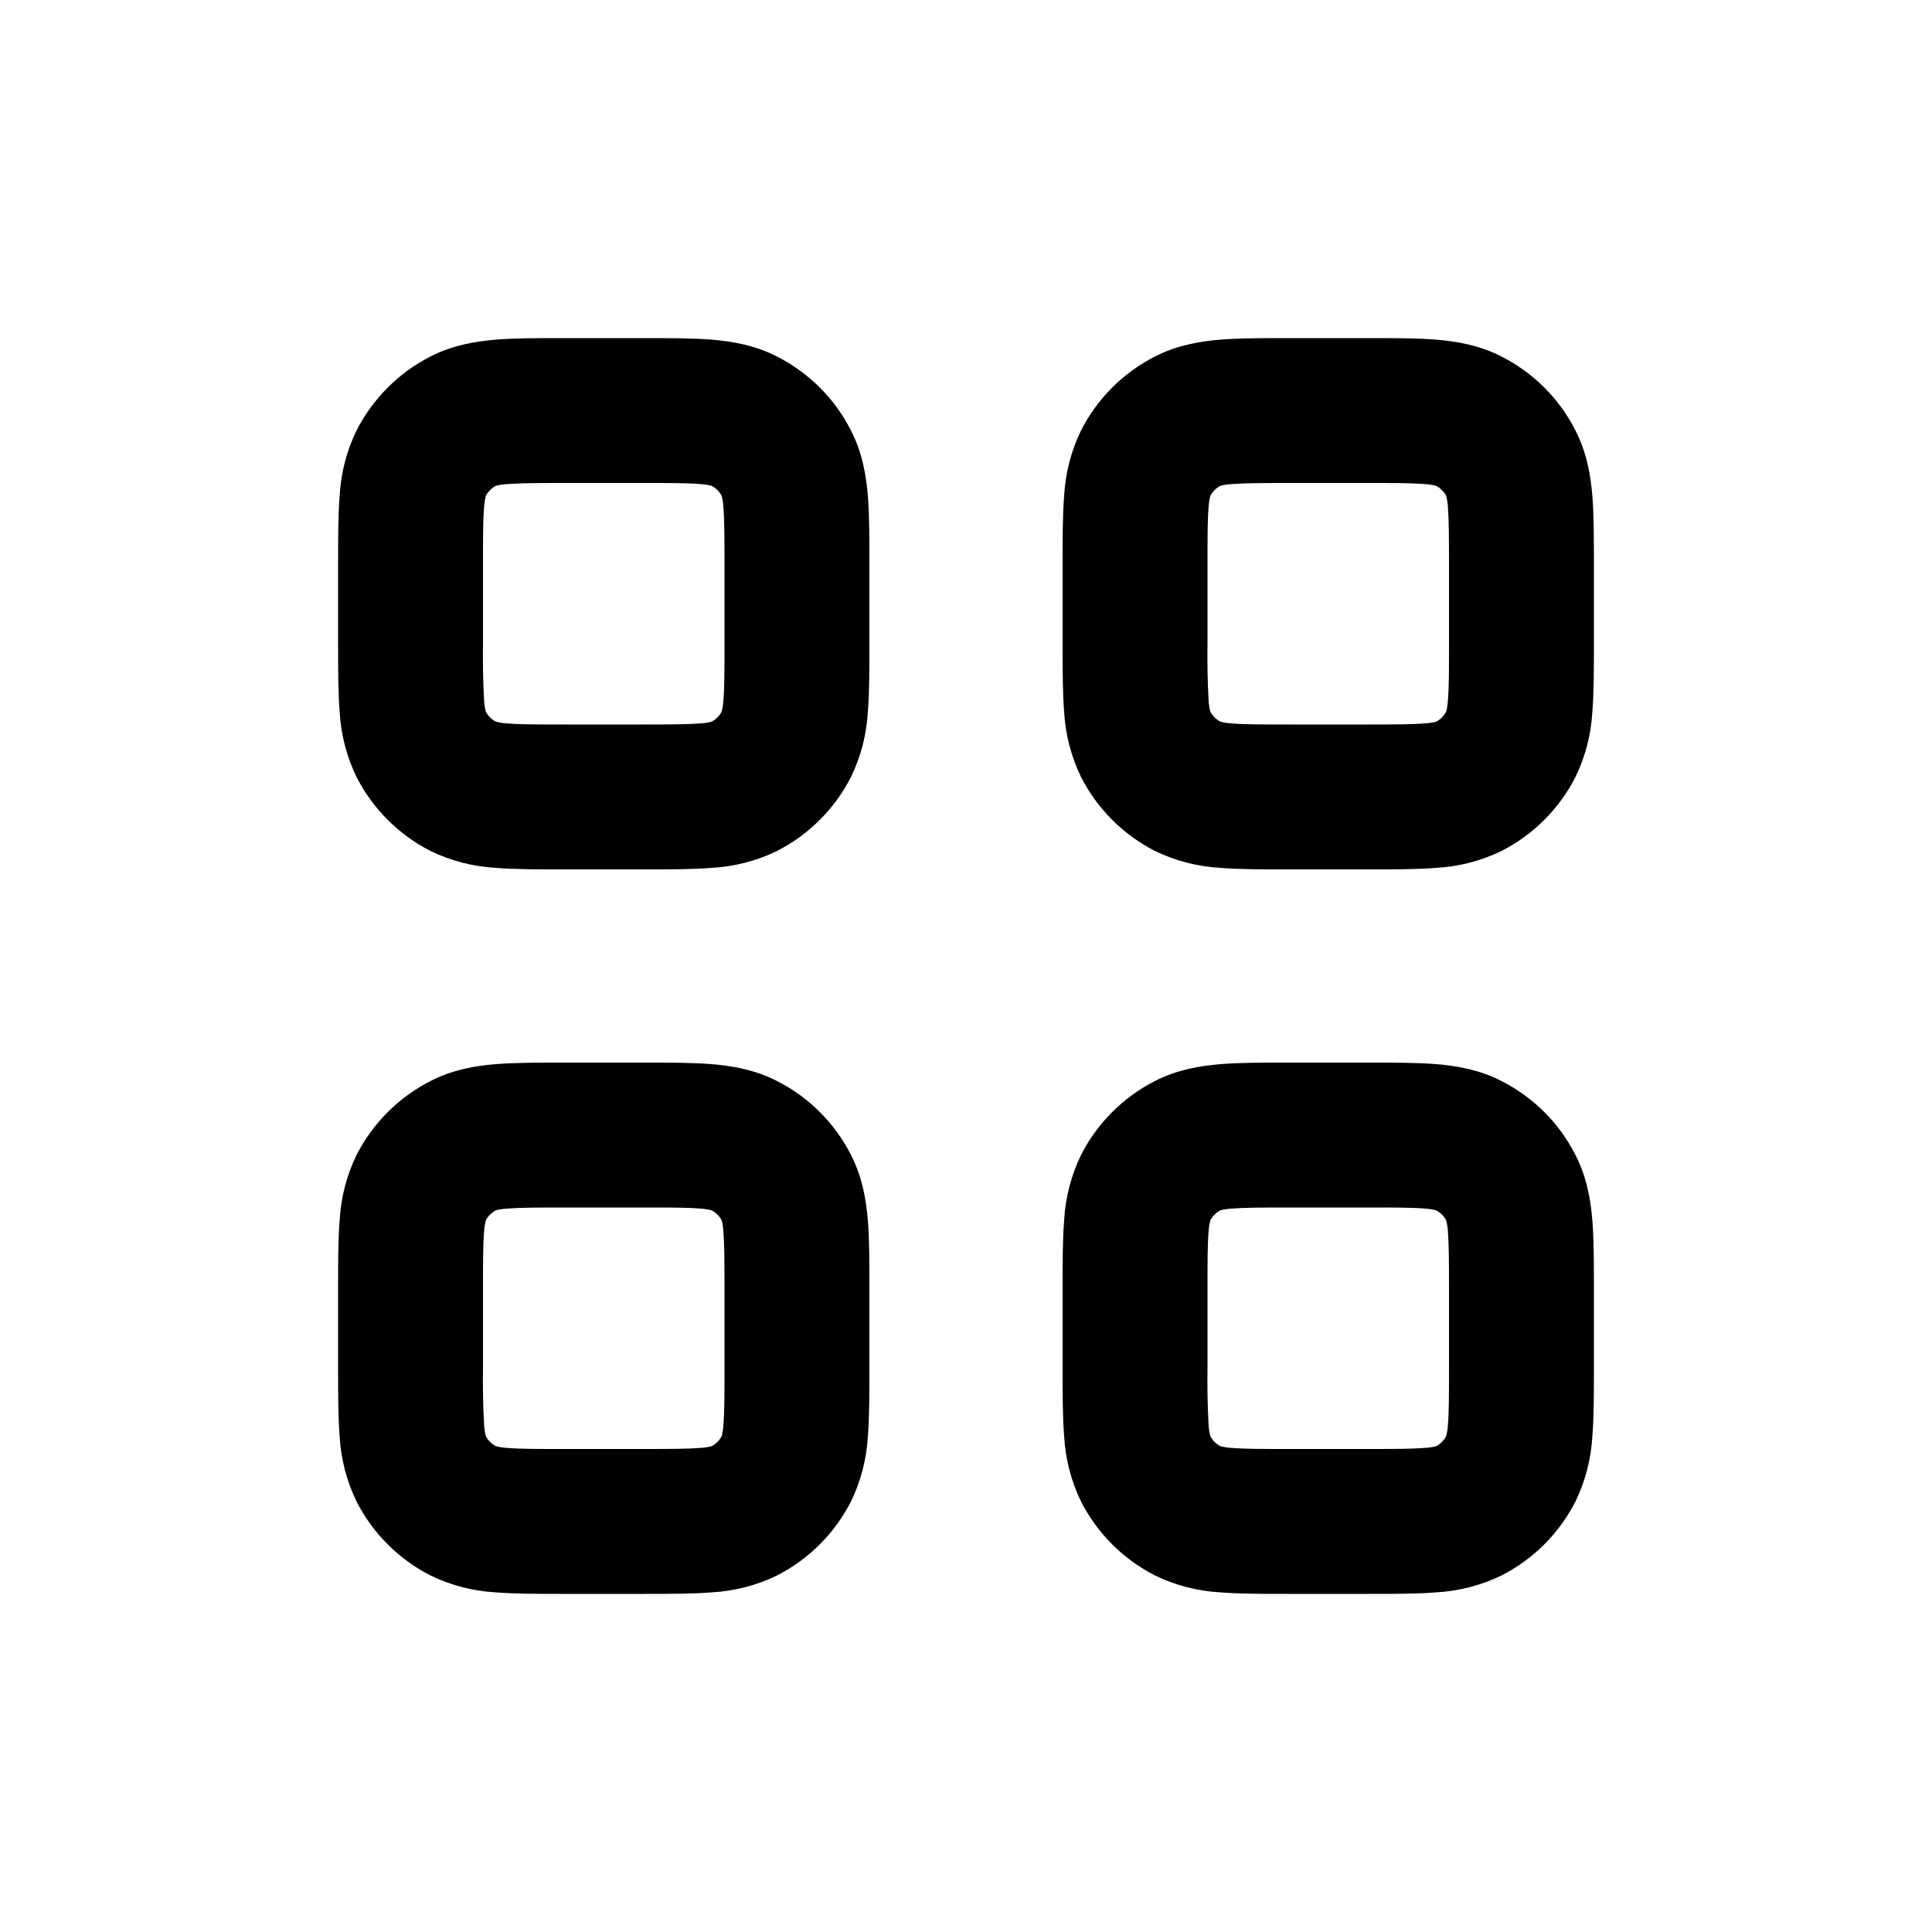
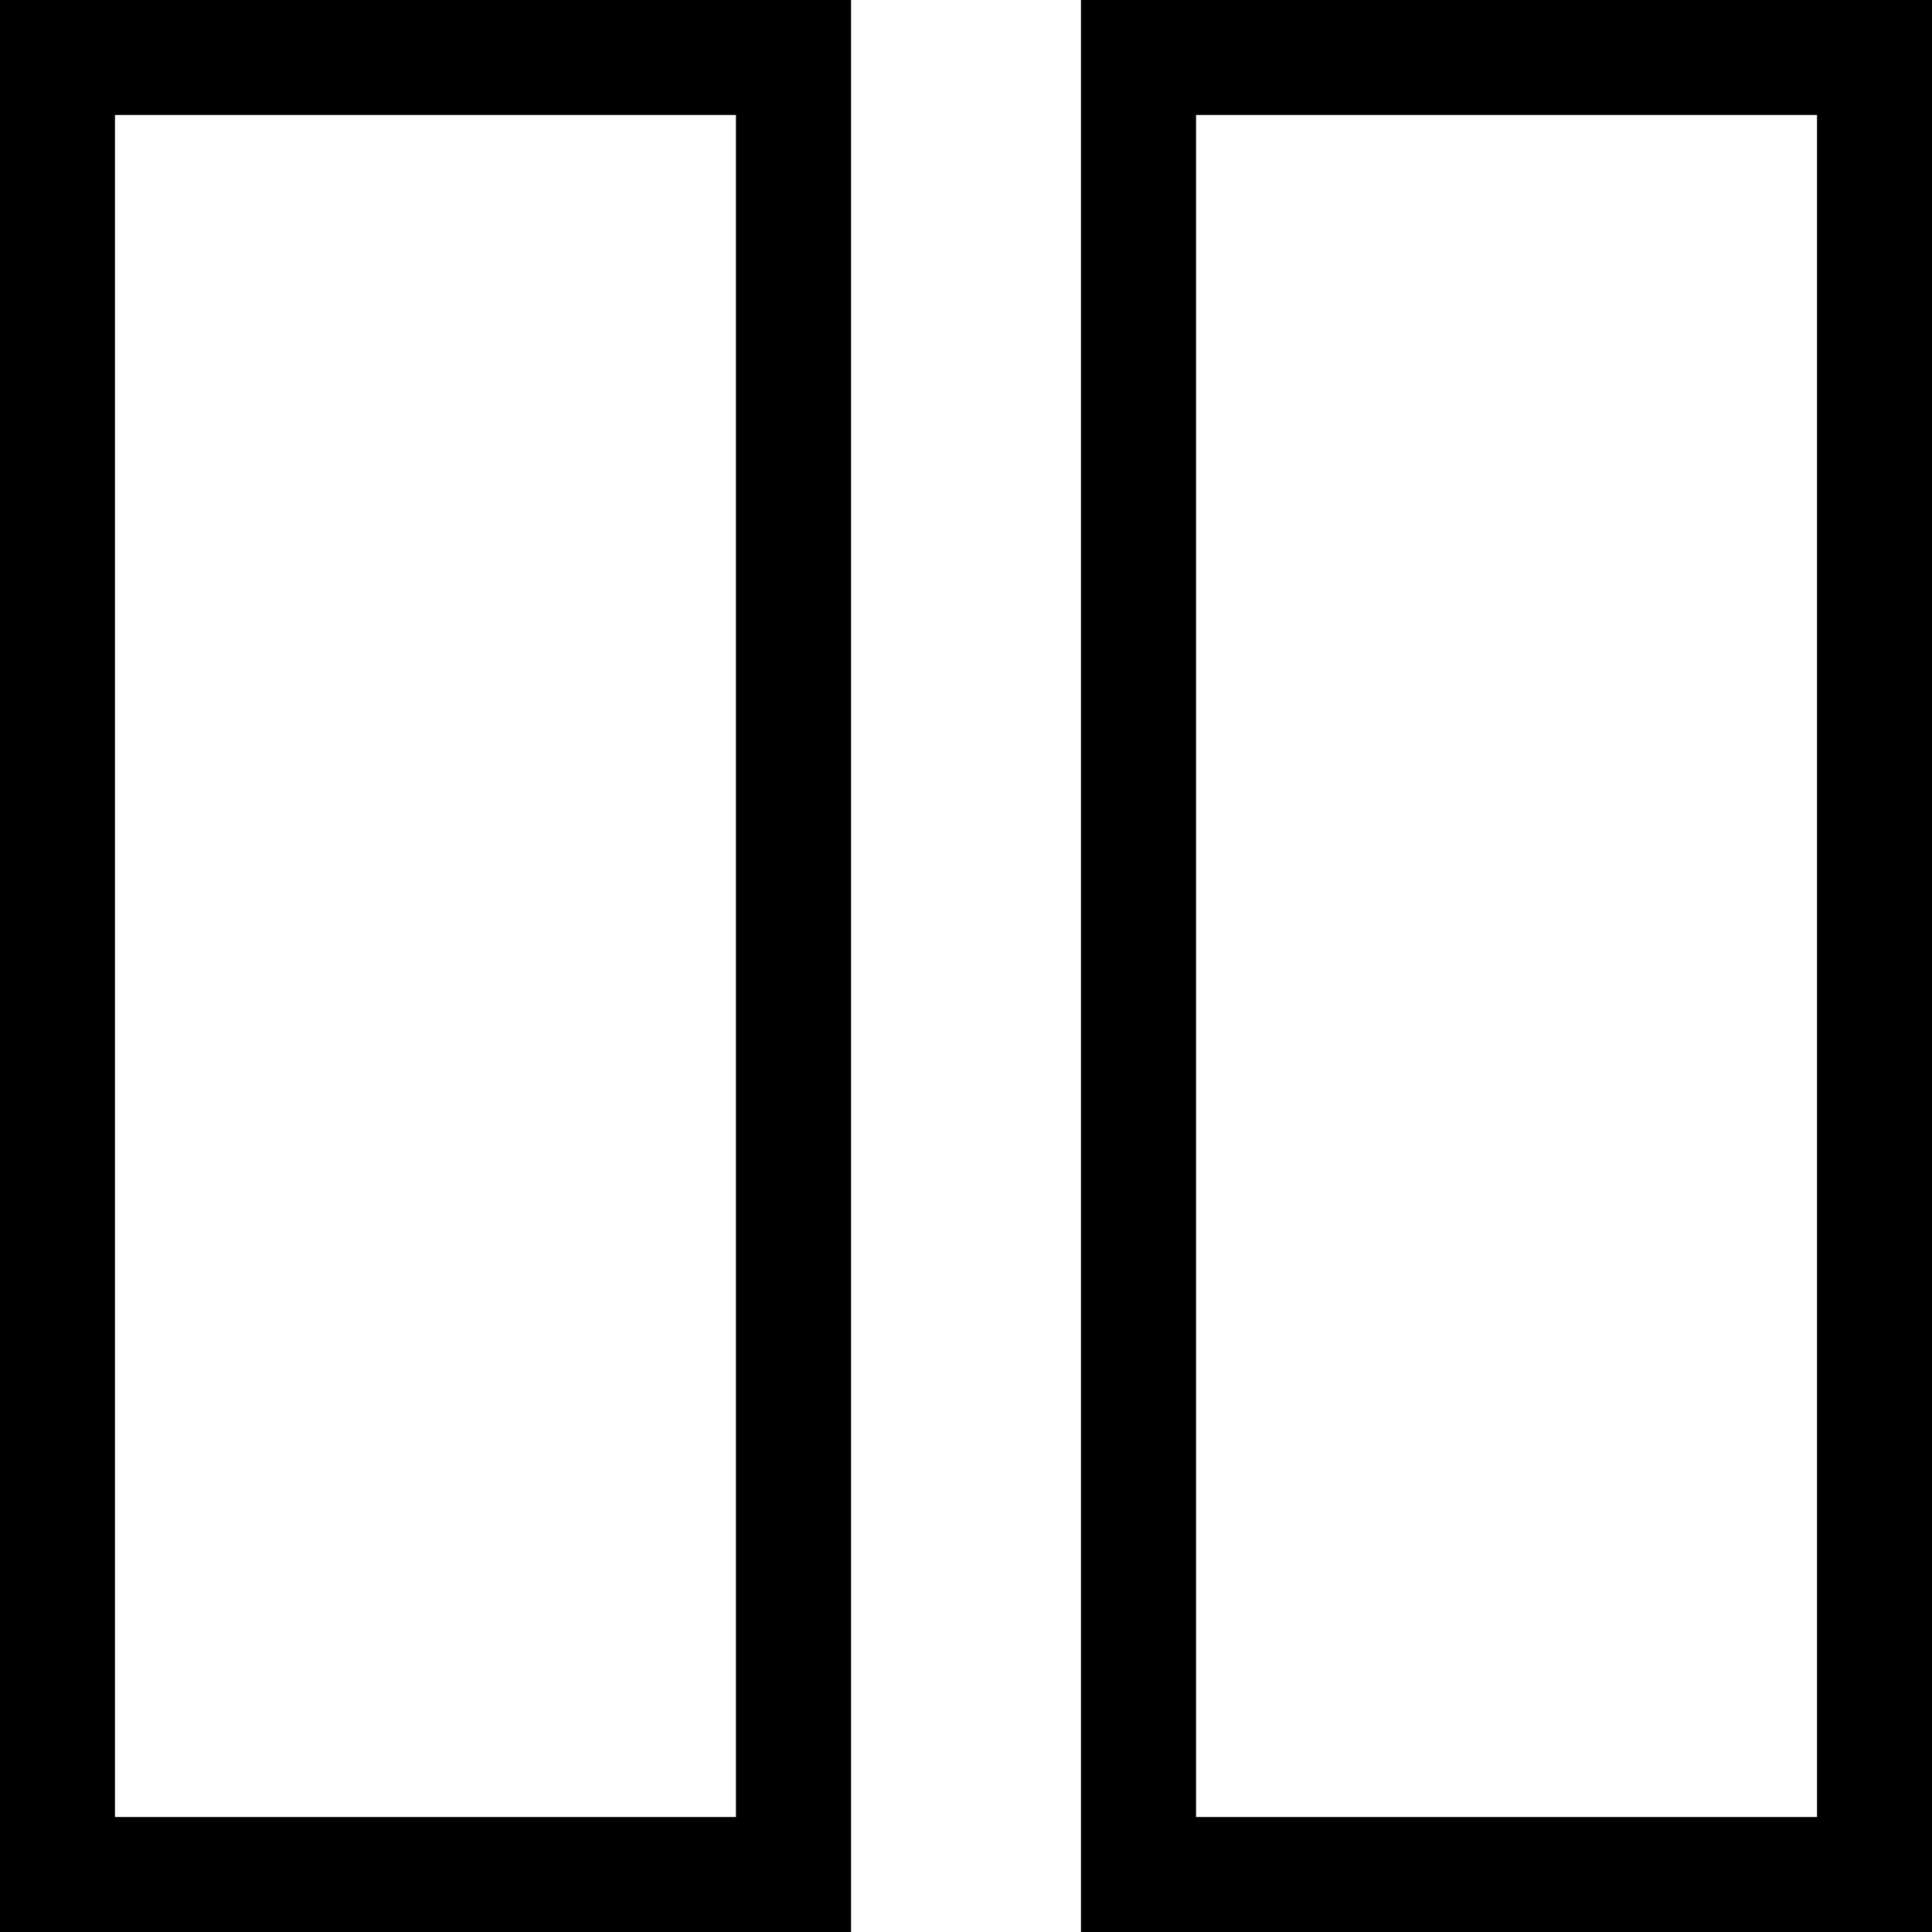
- <svg xmlns="http://www.w3.org/2000/svg" aria-hidden="true" width="20" height="20" viewBox="0 0 20 20" fill="none">
-   <path fill-rule="evenodd" clip-rule="evenodd" d="M13.324 3.5H14.176C14.434 3.5 14.67 3.5 14.868 3.516C15.081 3.534 15.314 3.573 15.544 3.691C15.874 3.859 16.142 4.126 16.309 4.456C16.427 4.686 16.466 4.919 16.484 5.132C16.5 5.33 16.5 5.566 16.5 5.824V6.676C16.5 6.934 16.5 7.17 16.484 7.368C16.471 7.603 16.412 7.832 16.309 8.044C16.141 8.373 15.873 8.641 15.544 8.809C15.332 8.912 15.103 8.971 14.868 8.984C14.67 9 14.434 9 14.176 9H13.324C13.066 9 12.83 9 12.632 8.984C12.397 8.971 12.168 8.912 11.956 8.809C11.627 8.641 11.359 8.373 11.191 8.044C11.088 7.832 11.029 7.603 11.016 7.368C11 7.17 11 6.934 11 6.676V5.824C11 5.566 11 5.33 11.016 5.132C11.029 4.897 11.088 4.667 11.191 4.456C11.358 4.127 11.626 3.859 11.955 3.691C12.185 3.573 12.419 3.534 12.632 3.516C12.83 3.5 13.066 3.5 13.324 3.5ZM12.633 5.029C12.673 5.019 12.713 5.013 12.754 5.011C12.884 5.001 13.058 5 13.35 5H14.15C14.442 5 14.617 5 14.746 5.011C14.787 5.013 14.827 5.019 14.866 5.029C14.911 5.052 14.947 5.089 14.971 5.133C14.981 5.173 14.987 5.213 14.989 5.254C14.999 5.384 15 5.558 15 5.85V6.65C15 6.942 15 7.117 14.989 7.246C14.987 7.286 14.981 7.327 14.971 7.366C14.948 7.411 14.912 7.447 14.867 7.471C14.827 7.481 14.787 7.487 14.746 7.489C14.616 7.499 14.442 7.5 14.15 7.5H13.35C13.058 7.5 12.883 7.5 12.754 7.489C12.713 7.487 12.673 7.481 12.634 7.471C12.589 7.448 12.553 7.411 12.529 7.367C12.519 7.327 12.513 7.287 12.511 7.246C12.5 7.048 12.497 6.849 12.5 6.65V5.85C12.5 5.558 12.5 5.383 12.511 5.254C12.513 5.214 12.519 5.173 12.529 5.134C12.552 5.089 12.588 5.053 12.633 5.029Z" fill="currentColor" />
-   <path fill-rule="evenodd" clip-rule="evenodd" d="M5.824 3.5H6.676C6.934 3.5 7.17 3.5 7.368 3.516C7.581 3.534 7.814 3.573 8.044 3.691C8.374 3.859 8.642 4.126 8.809 4.456C8.927 4.686 8.966 4.919 8.984 5.132C9 5.33 9 5.566 9 5.824V6.676C9 6.934 9 7.17 8.984 7.368C8.971 7.603 8.912 7.832 8.809 8.044C8.641 8.373 8.373 8.641 8.044 8.809C7.833 8.912 7.603 8.971 7.368 8.984C7.17 9 6.934 9 6.676 9H5.824C5.566 9 5.33 9 5.132 8.984C4.897 8.971 4.668 8.912 4.456 8.809C4.127 8.641 3.859 8.373 3.691 8.044C3.588 7.832 3.529 7.603 3.516 7.368C3.5 7.17 3.5 6.934 3.5 6.676V5.824C3.5 5.566 3.5 5.33 3.516 5.132C3.529 4.897 3.588 4.667 3.691 4.456C3.859 4.127 4.126 3.859 4.455 3.691C4.685 3.573 4.919 3.534 5.132 3.516C5.33 3.5 5.566 3.5 5.824 3.5ZM5.133 5.029C5.173 5.019 5.213 5.013 5.254 5.011C5.384 5.001 5.558 5 5.85 5H6.65C6.942 5 7.117 5 7.246 5.011C7.286 5.013 7.327 5.019 7.366 5.029C7.411 5.052 7.447 5.089 7.471 5.133C7.481 5.173 7.487 5.213 7.489 5.254C7.499 5.384 7.5 5.558 7.5 5.85V6.65C7.5 6.942 7.5 7.117 7.489 7.246C7.487 7.286 7.481 7.327 7.471 7.366C7.448 7.411 7.411 7.447 7.367 7.471C7.327 7.481 7.287 7.487 7.246 7.489C7.116 7.499 6.942 7.5 6.65 7.5H5.85C5.558 7.5 5.383 7.5 5.254 7.489C5.214 7.487 5.173 7.481 5.134 7.471C5.089 7.448 5.053 7.411 5.029 7.367C5.019 7.327 5.013 7.287 5.011 7.246C5 7.048 4.997 6.849 5 6.65V5.85C5 5.558 5 5.383 5.011 5.254C5.013 5.214 5.019 5.173 5.029 5.134C5.052 5.089 5.089 5.053 5.133 5.029Z" fill="currentColor" />
-   <path fill-rule="evenodd" clip-rule="evenodd" d="M13.324 11H14.176C14.434 11 14.67 11 14.868 11.016C15.081 11.034 15.314 11.073 15.544 11.191C15.874 11.359 16.142 11.626 16.309 11.956C16.427 12.186 16.466 12.419 16.484 12.632C16.5 12.83 16.5 13.066 16.5 13.324V14.176C16.5 14.434 16.5 14.67 16.484 14.868C16.471 15.103 16.412 15.332 16.309 15.544C16.141 15.873 15.873 16.141 15.544 16.309C15.332 16.412 15.103 16.471 14.868 16.484C14.67 16.5 14.434 16.5 14.176 16.5H13.324C13.066 16.5 12.83 16.5 12.632 16.484C12.397 16.471 12.168 16.412 11.956 16.309C11.627 16.141 11.359 15.873 11.191 15.544C11.088 15.332 11.029 15.103 11.016 14.868C11 14.67 11 14.434 11 14.176V13.324C11 13.066 11 12.83 11.016 12.632C11.029 12.397 11.088 12.168 11.191 11.956C11.358 11.627 11.626 11.359 11.955 11.191C12.185 11.073 12.419 11.034 12.632 11.016C12.83 11 13.066 11 13.324 11ZM12.633 12.529C12.673 12.519 12.713 12.513 12.754 12.511C12.884 12.501 13.058 12.5 13.35 12.5H14.15C14.442 12.5 14.617 12.5 14.746 12.511C14.787 12.513 14.827 12.519 14.866 12.529C14.911 12.552 14.947 12.588 14.971 12.633C14.981 12.673 14.987 12.713 14.989 12.754C14.999 12.884 15 13.058 15 13.35V14.15C15 14.442 15 14.617 14.989 14.746C14.987 14.787 14.981 14.827 14.971 14.866C14.948 14.911 14.912 14.947 14.867 14.971C14.827 14.981 14.787 14.987 14.746 14.989C14.616 14.999 14.442 15 14.15 15H13.35C13.058 15 12.883 15 12.754 14.989C12.713 14.987 12.673 14.981 12.634 14.971C12.589 14.948 12.553 14.912 12.529 14.867C12.519 14.827 12.513 14.787 12.511 14.746C12.5 14.547 12.497 14.349 12.5 14.15V13.35C12.5 13.058 12.5 12.883 12.511 12.754C12.513 12.713 12.519 12.673 12.529 12.634C12.552 12.589 12.588 12.553 12.633 12.529Z" fill="currentColor" />
-   <path fill-rule="evenodd" clip-rule="evenodd" d="M6.676 16.5H5.824C5.566 16.5 5.33 16.5 5.132 16.484C4.897 16.471 4.668 16.412 4.456 16.309C4.127 16.141 3.859 15.873 3.691 15.544C3.588 15.332 3.529 15.103 3.516 14.868C3.5 14.67 3.5 14.434 3.5 14.176V13.324C3.5 13.066 3.5 12.83 3.516 12.632C3.529 12.397 3.588 12.168 3.691 11.956C3.859 11.627 4.127 11.359 4.456 11.191C4.686 11.073 4.919 11.033 5.132 11.016C5.33 11 5.566 11 5.824 11H6.676C6.934 11 7.17 11 7.368 11.016C7.581 11.034 7.814 11.073 8.044 11.191C8.374 11.358 8.641 11.626 8.809 11.955C8.927 12.185 8.966 12.419 8.984 12.632C9 12.83 9 13.066 9 13.324V14.176C9 14.434 9 14.67 8.984 14.868C8.971 15.103 8.912 15.332 8.809 15.544C8.641 15.873 8.373 16.141 8.044 16.309C7.833 16.412 7.603 16.471 7.368 16.484C7.17 16.5 6.934 16.5 6.676 16.5ZM7.367 14.971C7.327 14.981 7.287 14.987 7.246 14.989C7.116 14.999 6.942 15 6.65 15H5.85C5.558 15 5.383 15 5.254 14.989C5.214 14.987 5.173 14.981 5.134 14.971C5.089 14.948 5.053 14.912 5.029 14.867C5.019 14.827 5.013 14.787 5.011 14.746C5 14.547 4.997 14.349 5 14.15V13.35C5 13.058 5 12.883 5.011 12.754C5.013 12.713 5.019 12.673 5.029 12.634C5.052 12.589 5.089 12.553 5.133 12.529C5.173 12.519 5.213 12.513 5.254 12.511C5.384 12.501 5.558 12.5 5.85 12.5H6.65C6.942 12.5 7.117 12.5 7.246 12.511C7.286 12.513 7.327 12.519 7.366 12.529C7.411 12.552 7.447 12.588 7.471 12.633C7.481 12.673 7.487 12.713 7.489 12.754C7.499 12.884 7.5 13.058 7.5 13.35V14.15C7.5 14.442 7.5 14.617 7.489 14.746C7.487 14.787 7.481 14.827 7.471 14.866C7.448 14.911 7.411 14.947 7.367 14.971Z" fill="currentColor" />
+ <svg xmlns="http://www.w3.org/2000/svg" width="14" height="14" viewBox="0 0 14 14" fill="none">
+   <path fill-rule="evenodd" clip-rule="evenodd" d="M0.833 0.833H5.333V13.167H0.833V0.833ZM0 0H6.167V14H0V0ZM8.667 0.833H13.167V13.167H8.667V0.833ZM7.833 0H14V14H7.833V0Z" fill="currentColor" />
</svg>
